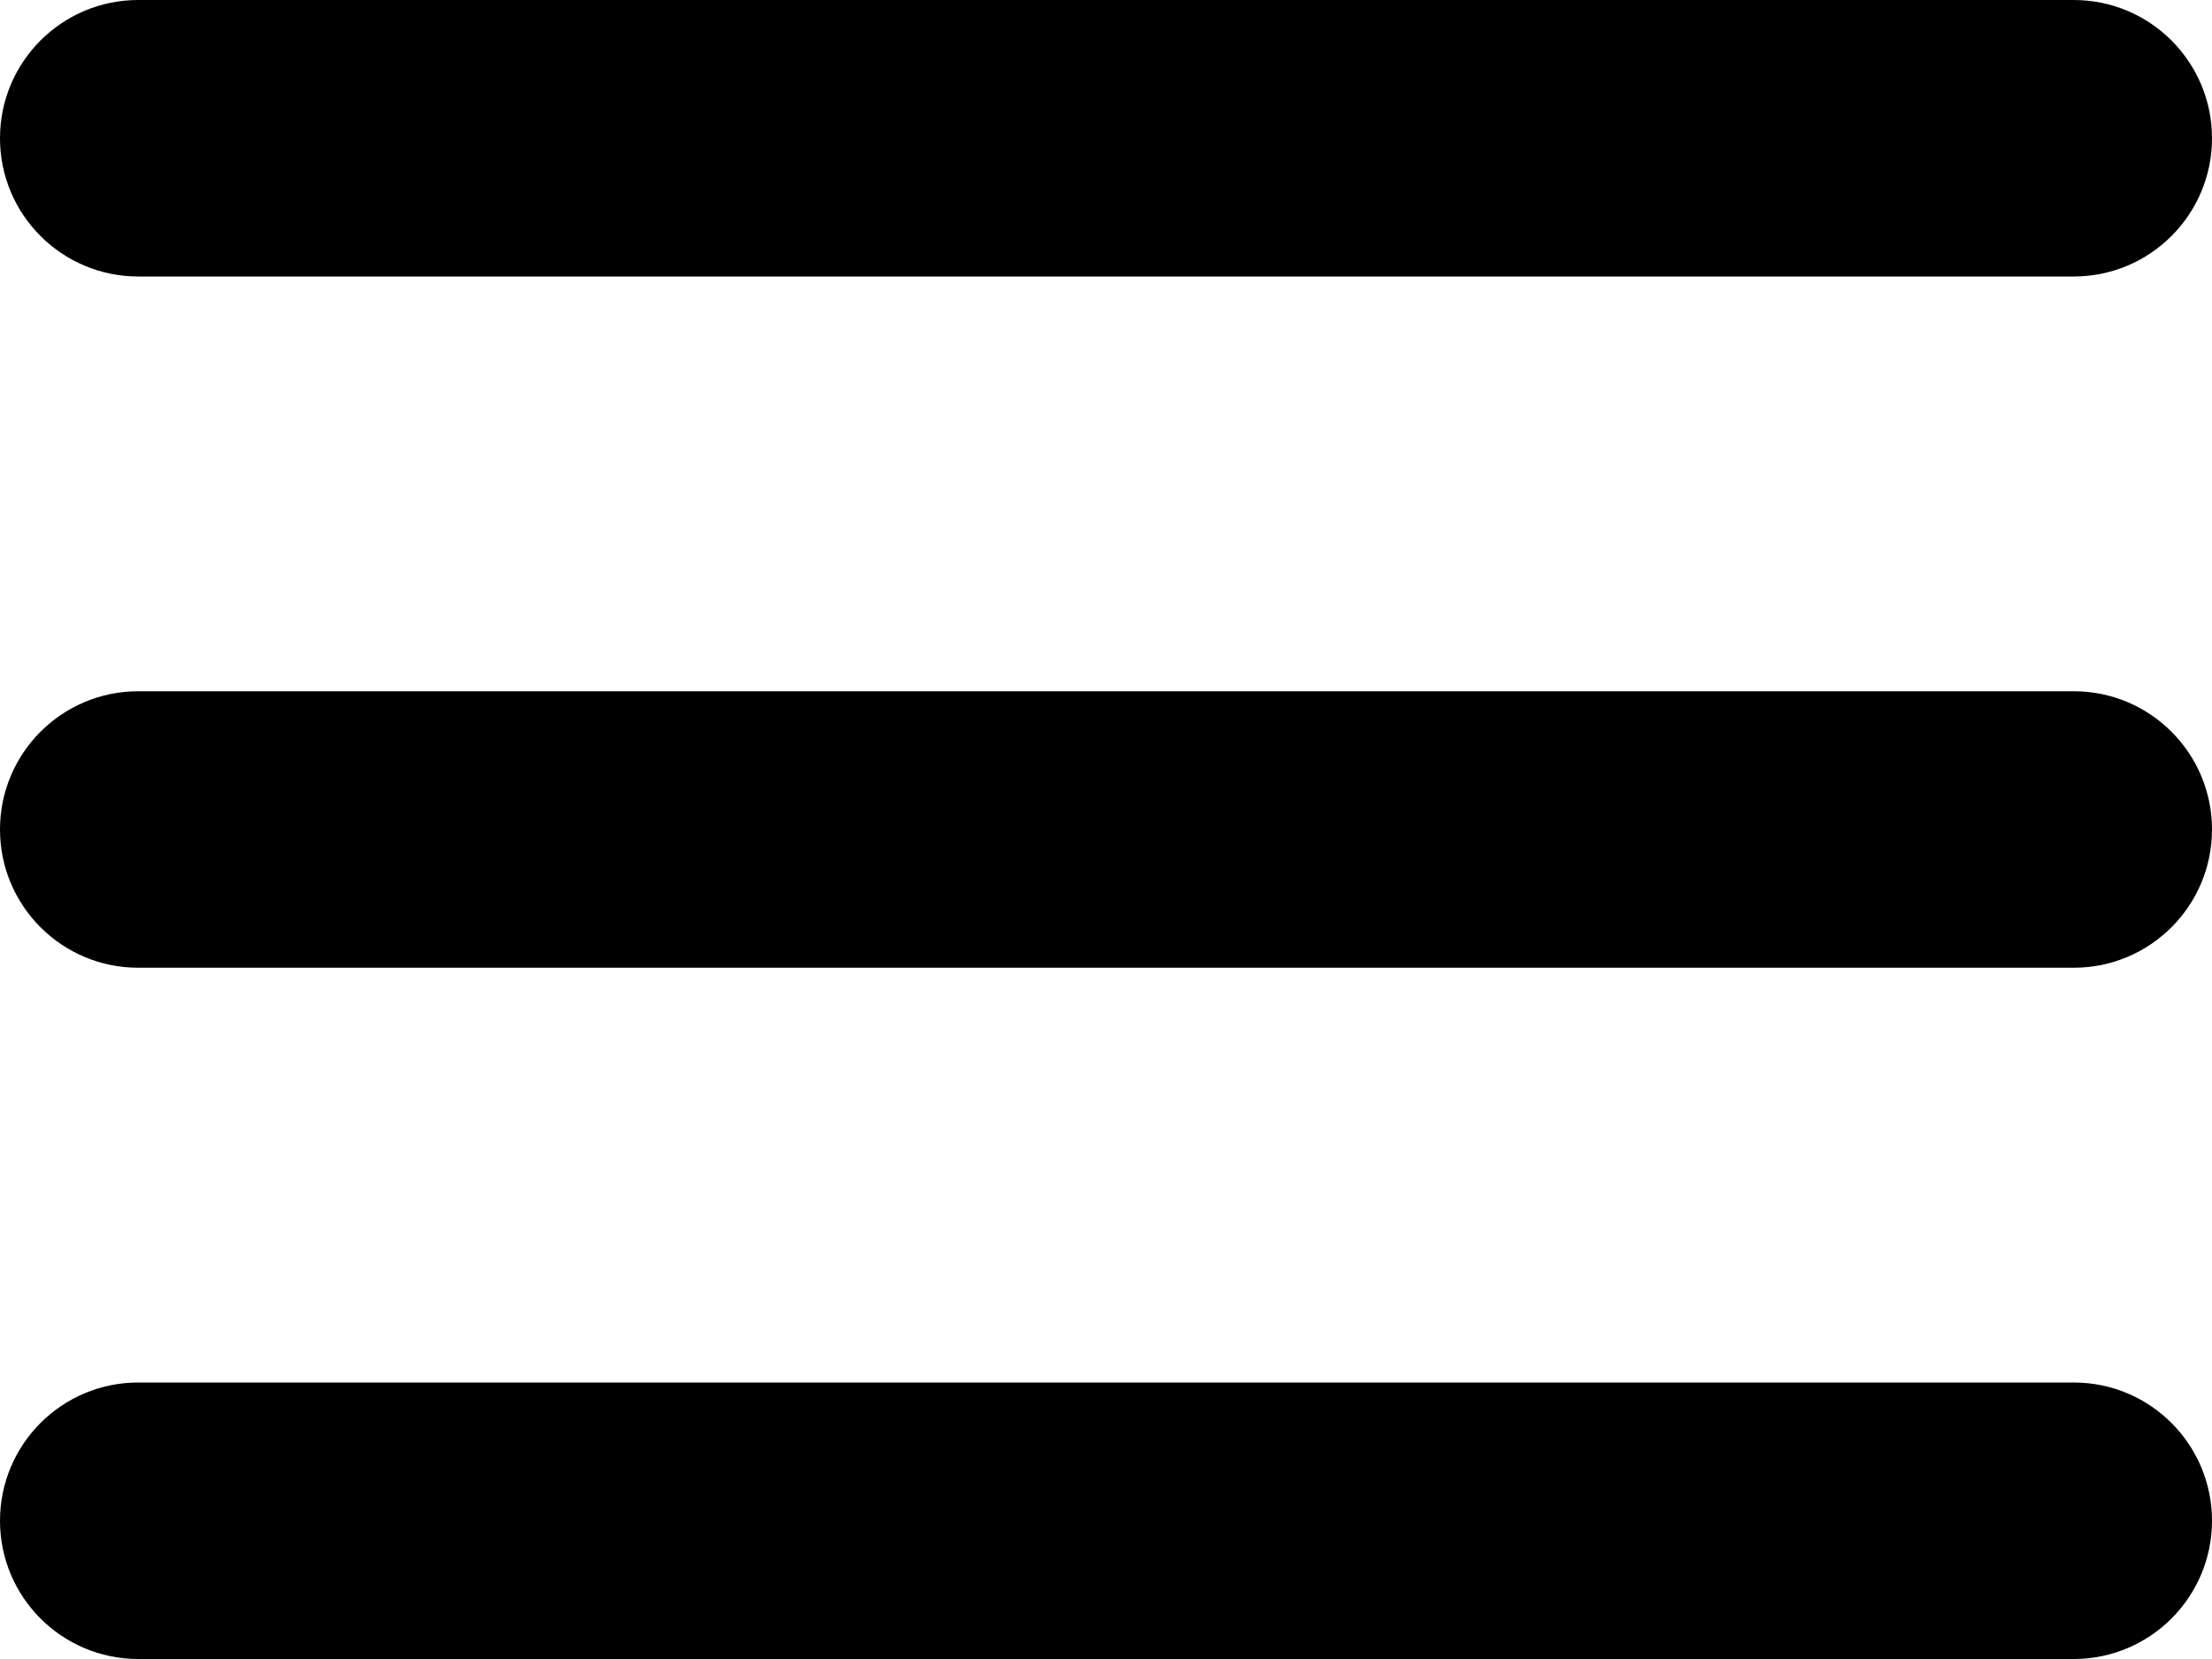
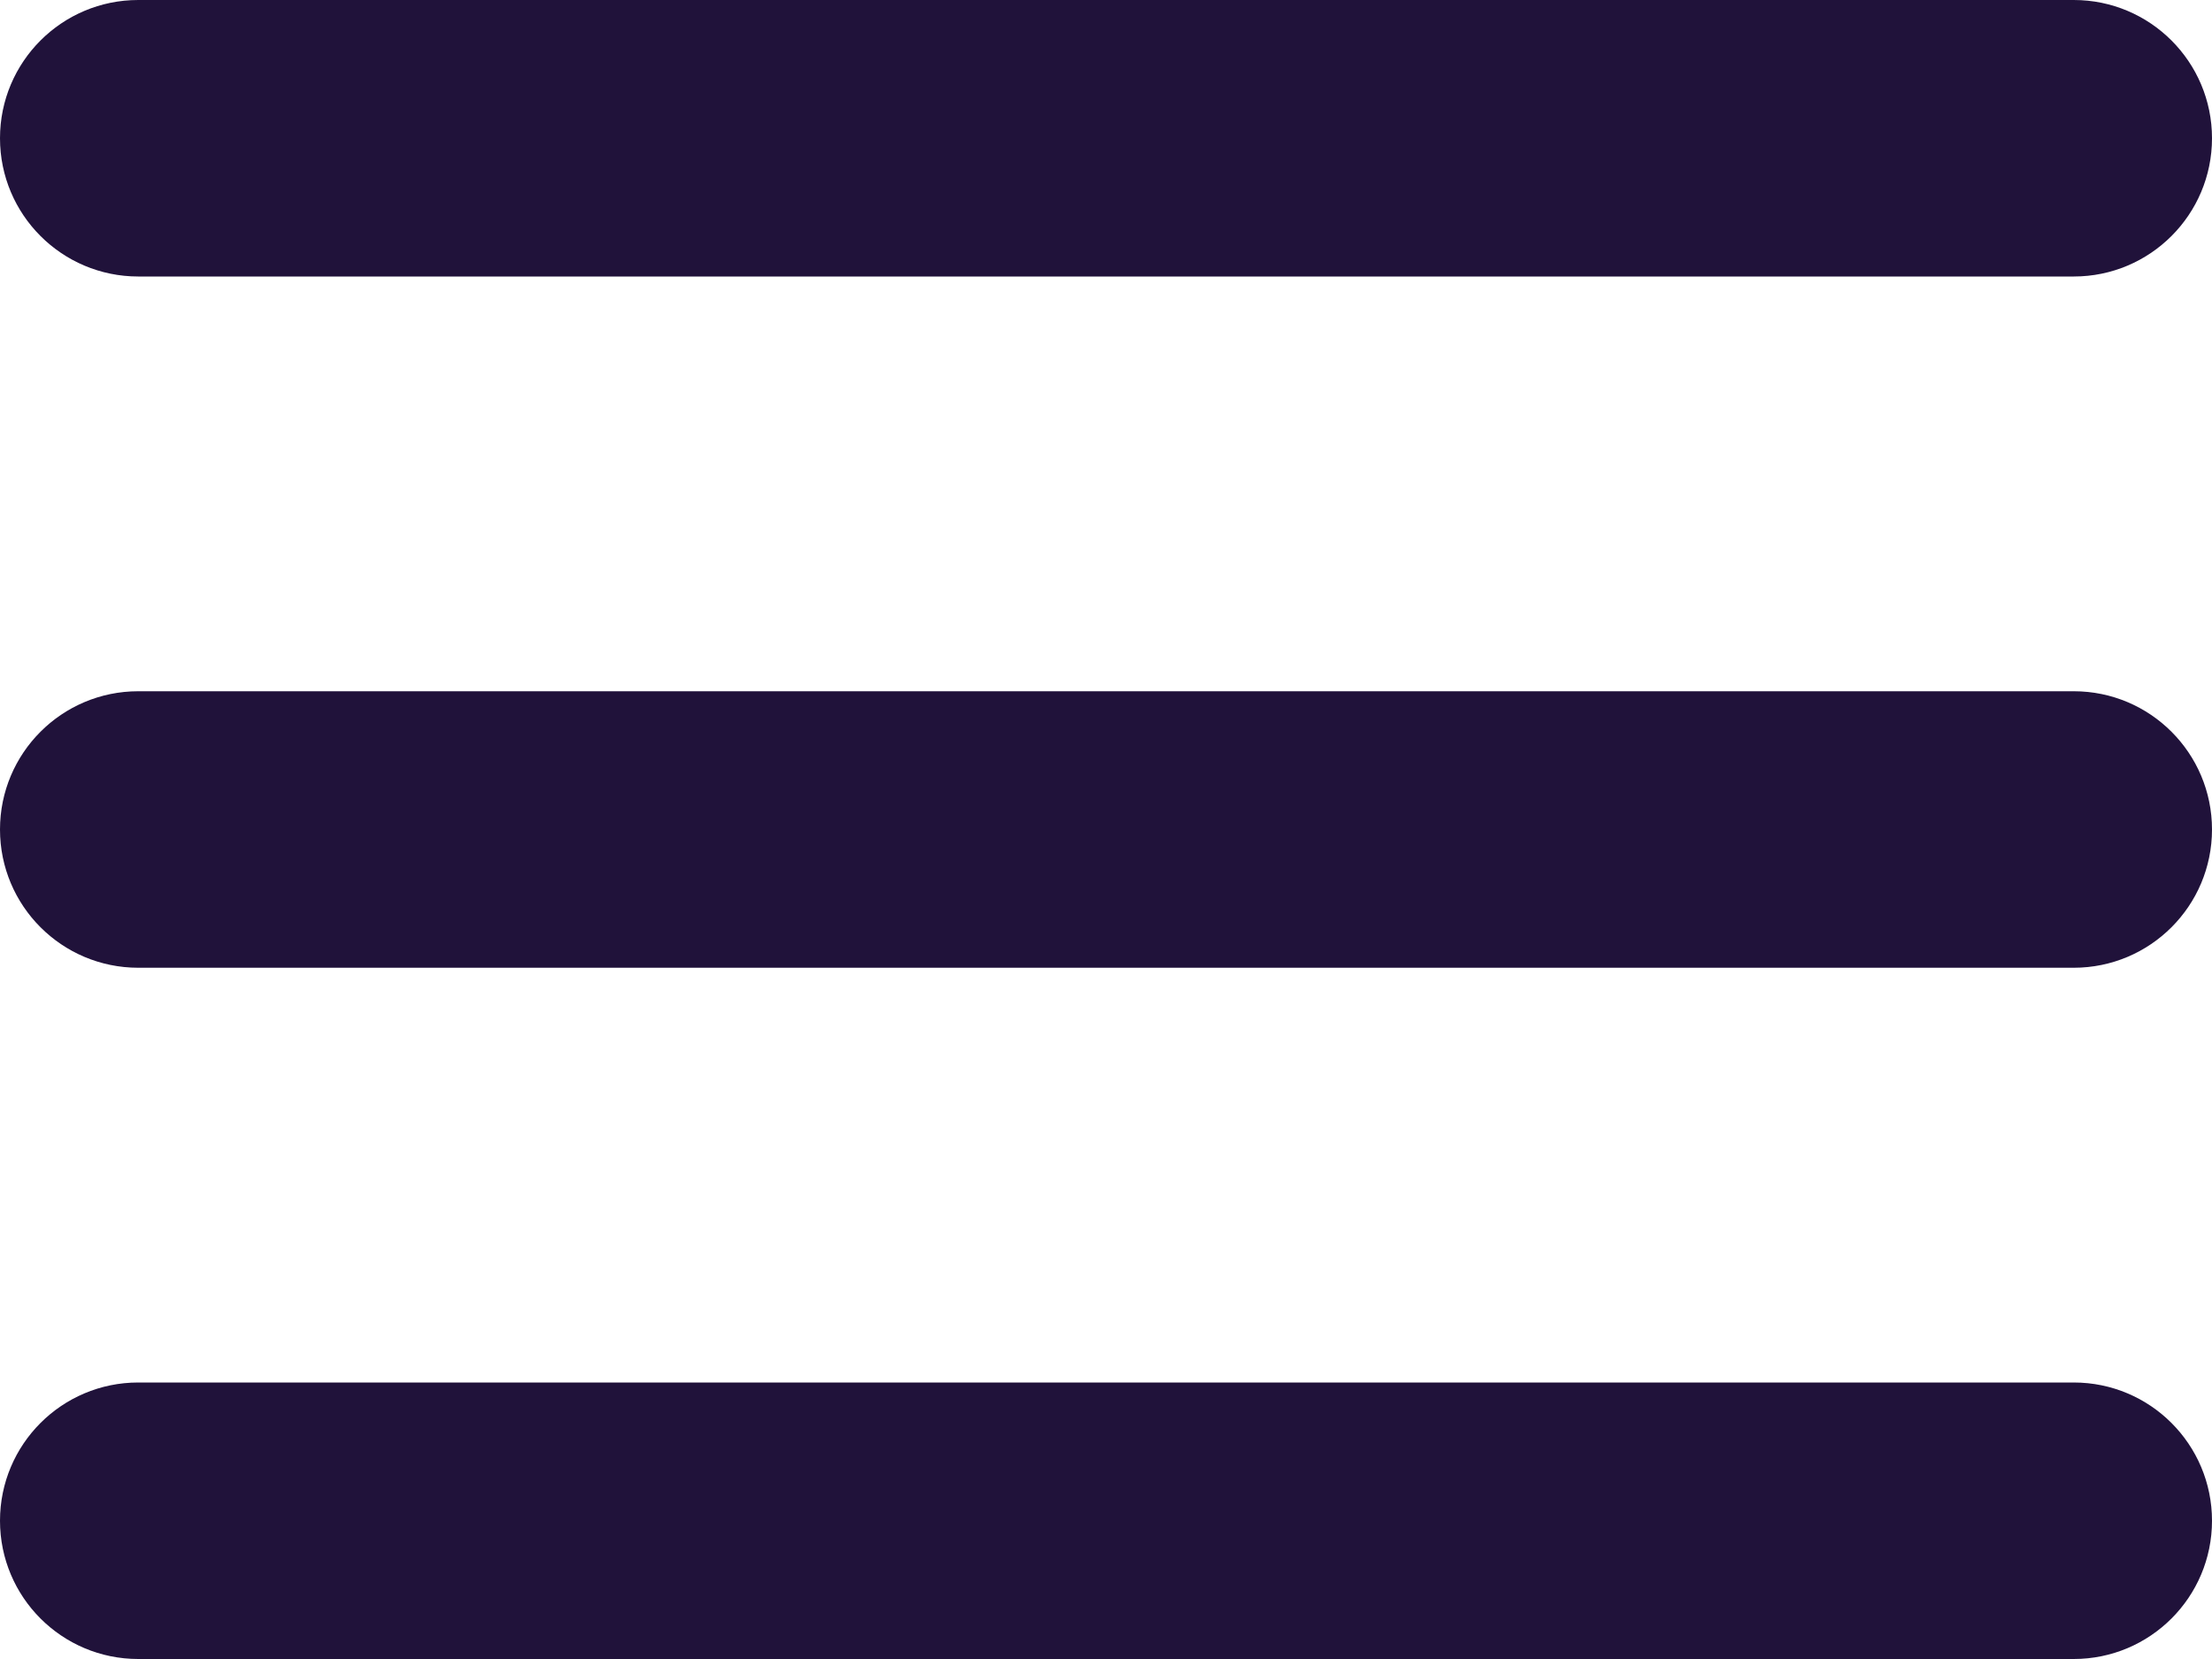
<svg xmlns="http://www.w3.org/2000/svg" viewBox="0 0 32 24" fill="none">
-   <rect width="32" height="4" rx="2" fill="currentColor" />
-   <rect y="10" width="32" height="4" rx="2" fill="currentColor" />
-   <rect y="20" width="32" height="4" rx="2" fill="currentColor" />
+   <rect width="32" height="4" rx="2" fill="#20123A" />
+   <rect y="10" width="32" height="4" rx="2" fill="#20123A" />
+   <rect y="20" width="32" height="4" rx="2" fill="#20123A" />
</svg>
